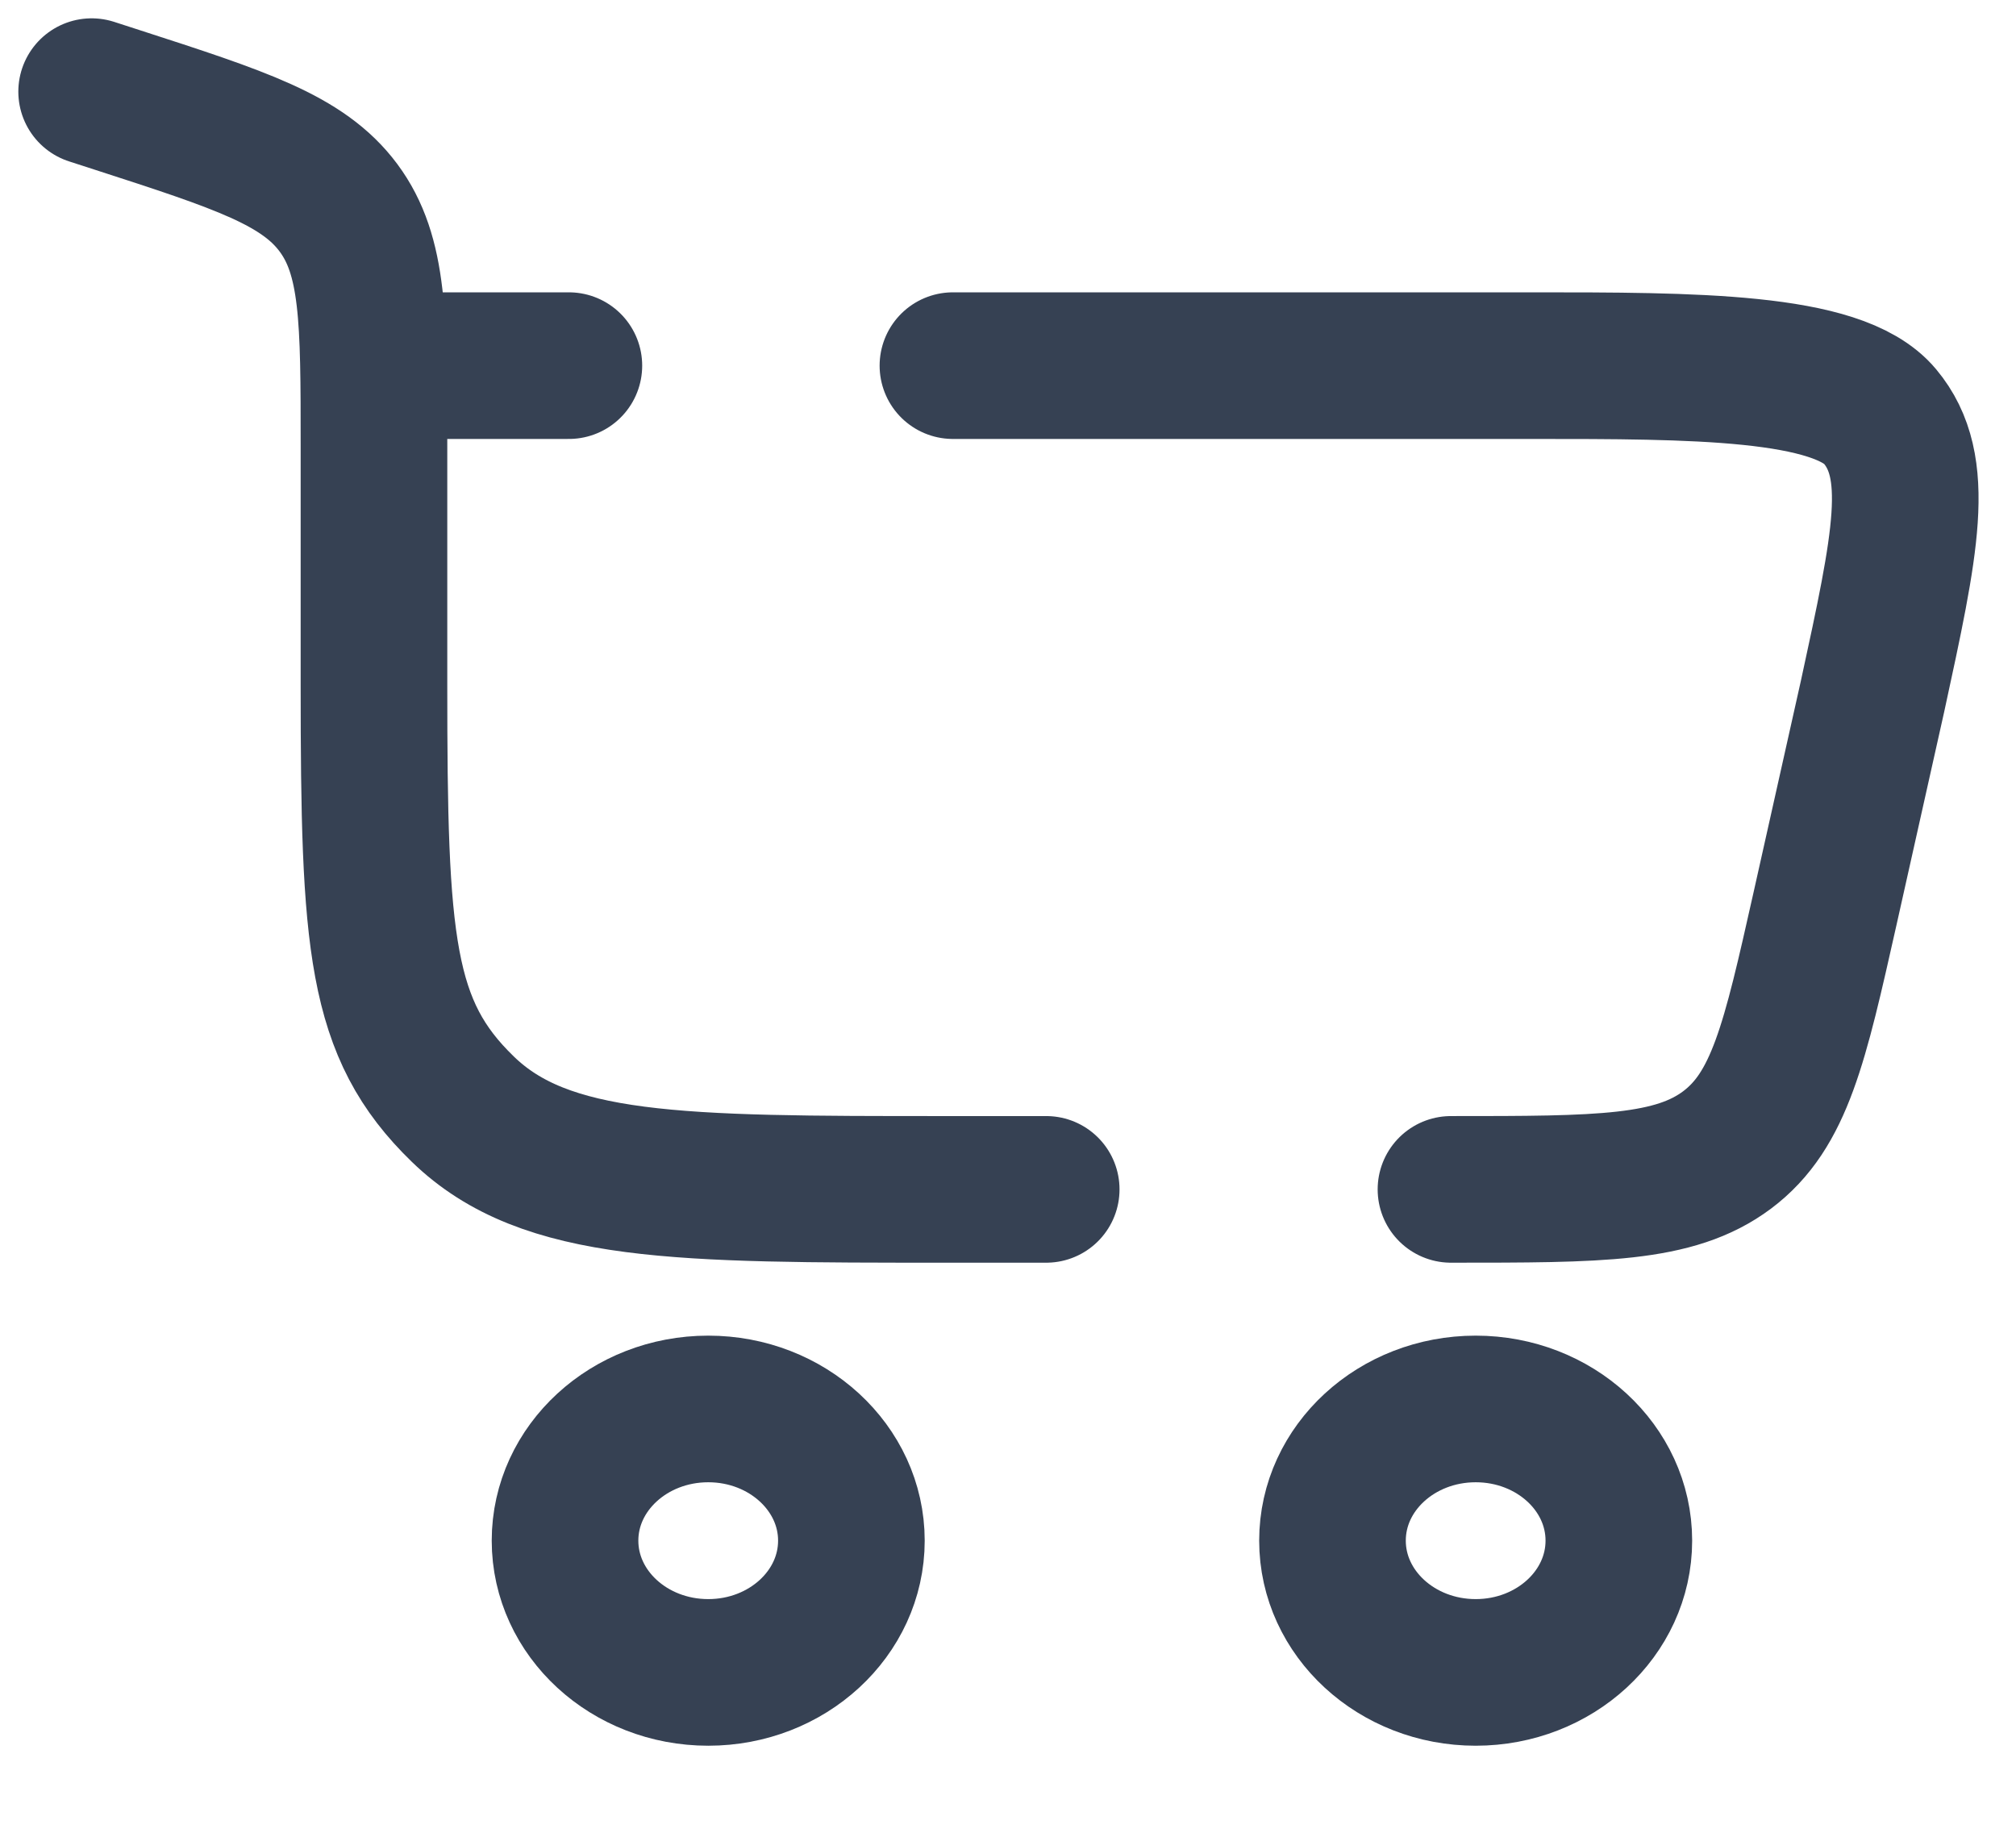
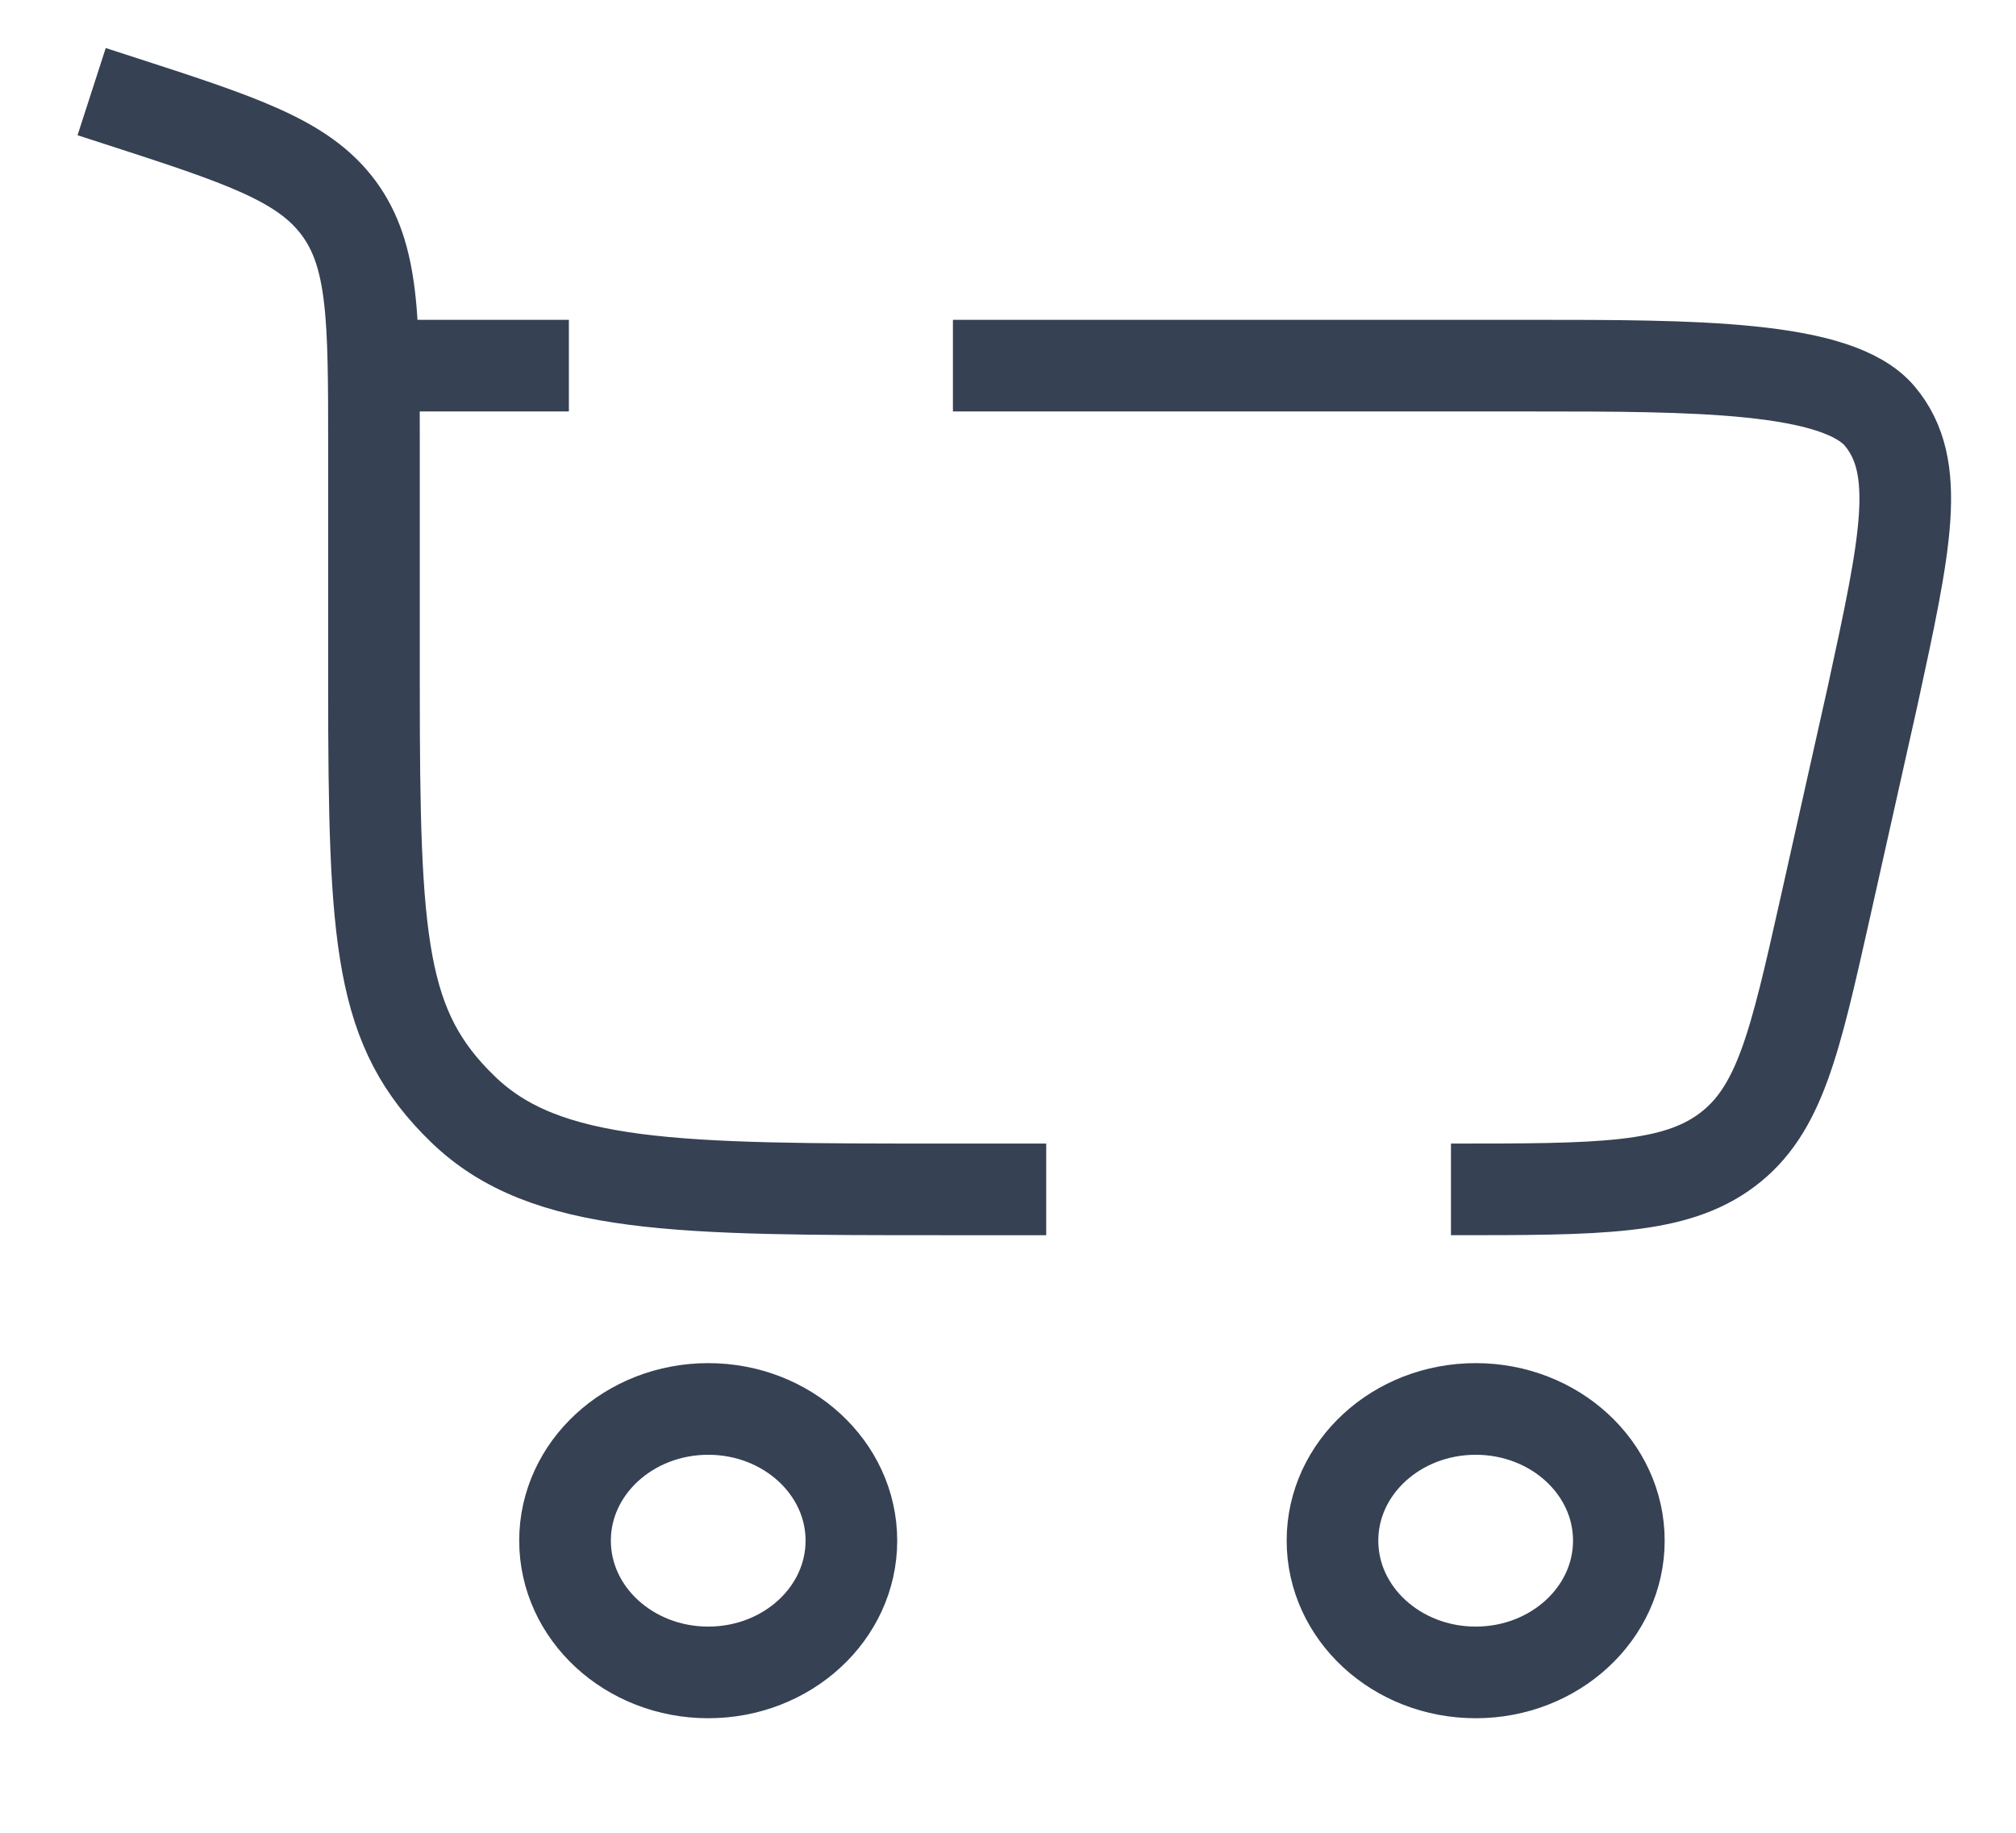
<svg xmlns="http://www.w3.org/2000/svg" width="22" height="20" viewBox="0 0 22 20" fill="none">
-   <path d="M7.729 15.375C8.591 15.375 9.291 16.019 9.291 16.812C9.291 17.606 8.591 18.25 7.729 18.25C6.866 18.25 6.166 17.606 6.166 16.812C6.166 16.019 6.866 15.375 7.729 15.375Z" stroke="#364153" stroke-width="1.6" />
-   <path d="M16.104 15.375C16.966 15.375 17.666 16.018 17.666 16.812C17.666 17.606 16.966 18.25 16.104 18.25C15.241 18.25 14.541 17.606 14.541 16.812C14.541 16.018 15.241 15.375 16.104 15.375Z" stroke="#364153" stroke-width="1.6" />
-   <path d="M1 1L1.272 1.088C2.628 1.527 3.306 1.746 3.694 2.268C4.081 2.79 4.081 3.483 4.081 4.87V7.478C4.081 10.297 4.147 11.228 5.05 12.103C5.952 12.979 7.405 12.979 10.31 12.979H11.417M15.834 12.979C17.46 12.979 18.273 12.979 18.848 12.548C19.422 12.117 19.586 11.385 19.915 9.92L20.435 7.596C20.797 5.929 20.977 5.096 20.515 4.543C20.053 3.99 18.473 3.99 16.718 3.99H10.399M4.081 3.99H6.208" stroke="#364153" stroke-width="1.6" stroke-linecap="round" />
+   <path d="M7.729 15.375C8.591 15.375 9.291 16.019 9.291 16.812C9.291 17.606 8.591 18.25 7.729 18.25C6.866 18.25 6.166 17.606 6.166 16.812C6.166 16.019 6.866 15.375 7.729 15.375Z" stroke="#364153" strokeWidth="1.6" />
+   <path d="M16.104 15.375C16.966 15.375 17.666 16.018 17.666 16.812C17.666 17.606 16.966 18.25 16.104 18.25C15.241 18.25 14.541 17.606 14.541 16.812C14.541 16.018 15.241 15.375 16.104 15.375Z" stroke="#364153" strokeWidth="1.6" />
+   <path d="M1 1L1.272 1.088C2.628 1.527 3.306 1.746 3.694 2.268C4.081 2.79 4.081 3.483 4.081 4.87V7.478C4.081 10.297 4.147 11.228 5.05 12.103C5.952 12.979 7.405 12.979 10.31 12.979H11.417M15.834 12.979C17.46 12.979 18.273 12.979 18.848 12.548C19.422 12.117 19.586 11.385 19.915 9.92L20.435 7.596C20.797 5.929 20.977 5.096 20.515 4.543C20.053 3.99 18.473 3.99 16.718 3.99H10.399M4.081 3.99H6.208" stroke="#364153" strokeWidth="1.6" strokeLinecap="round" />
</svg>
